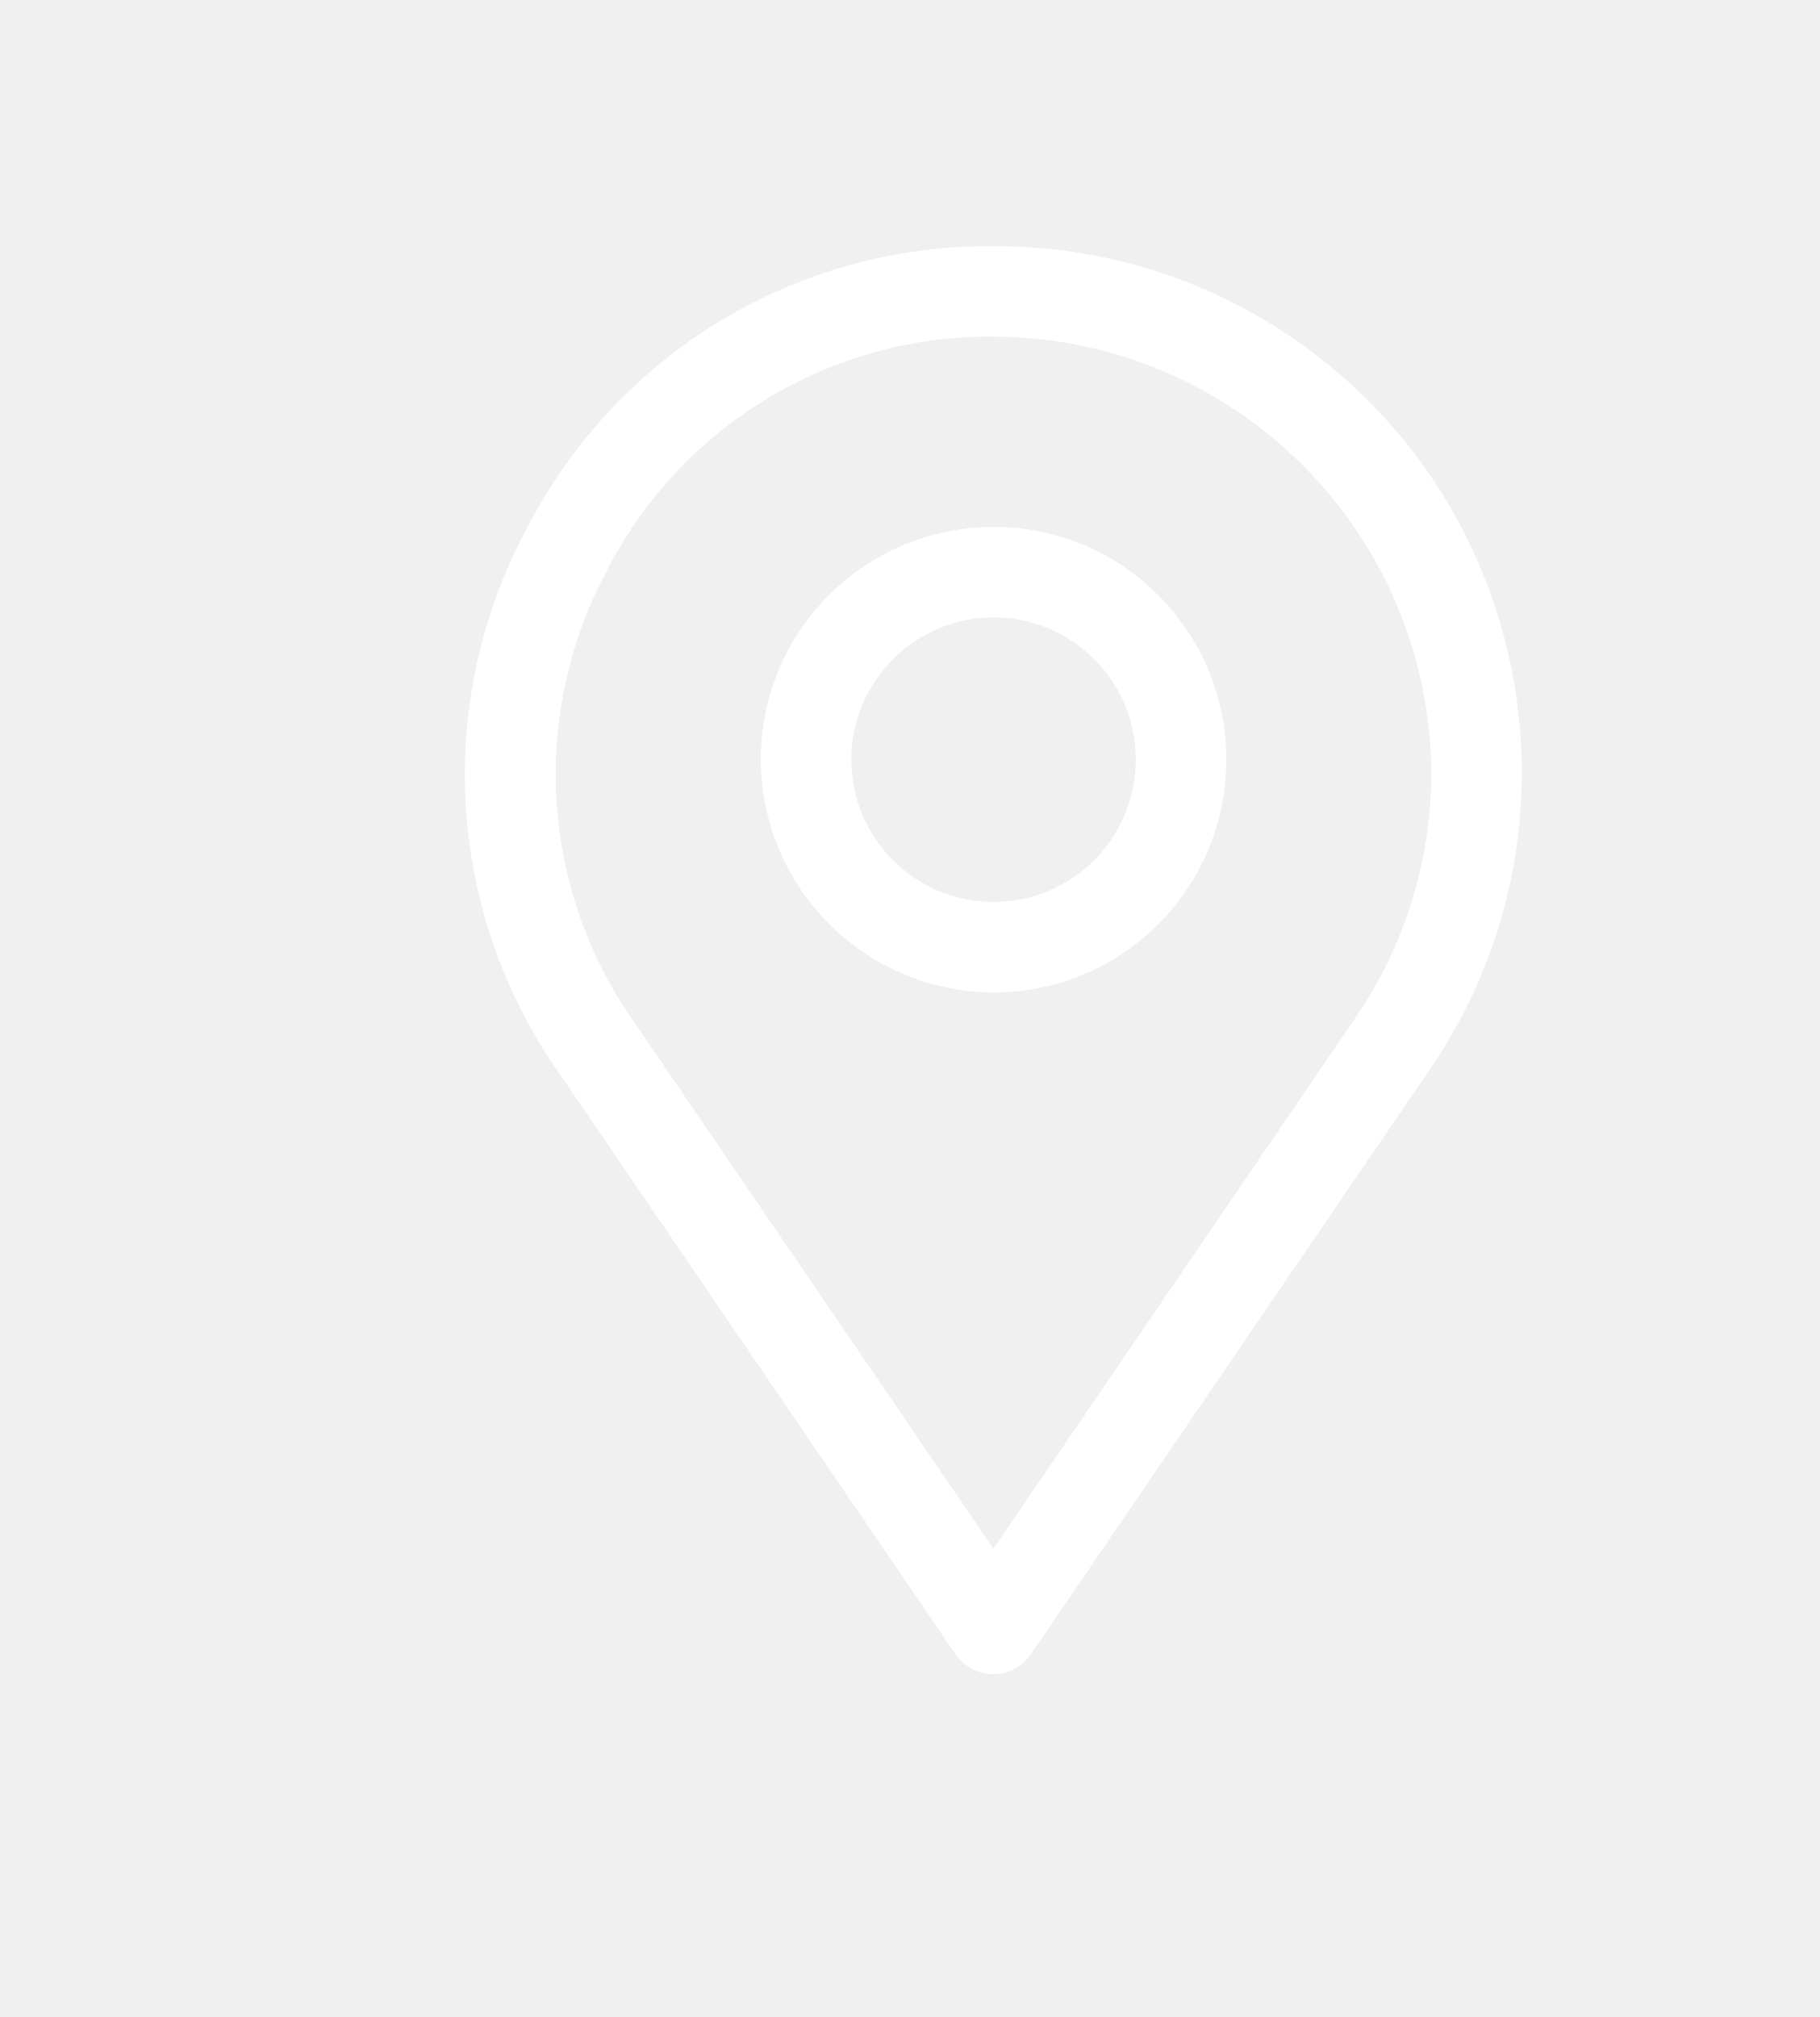
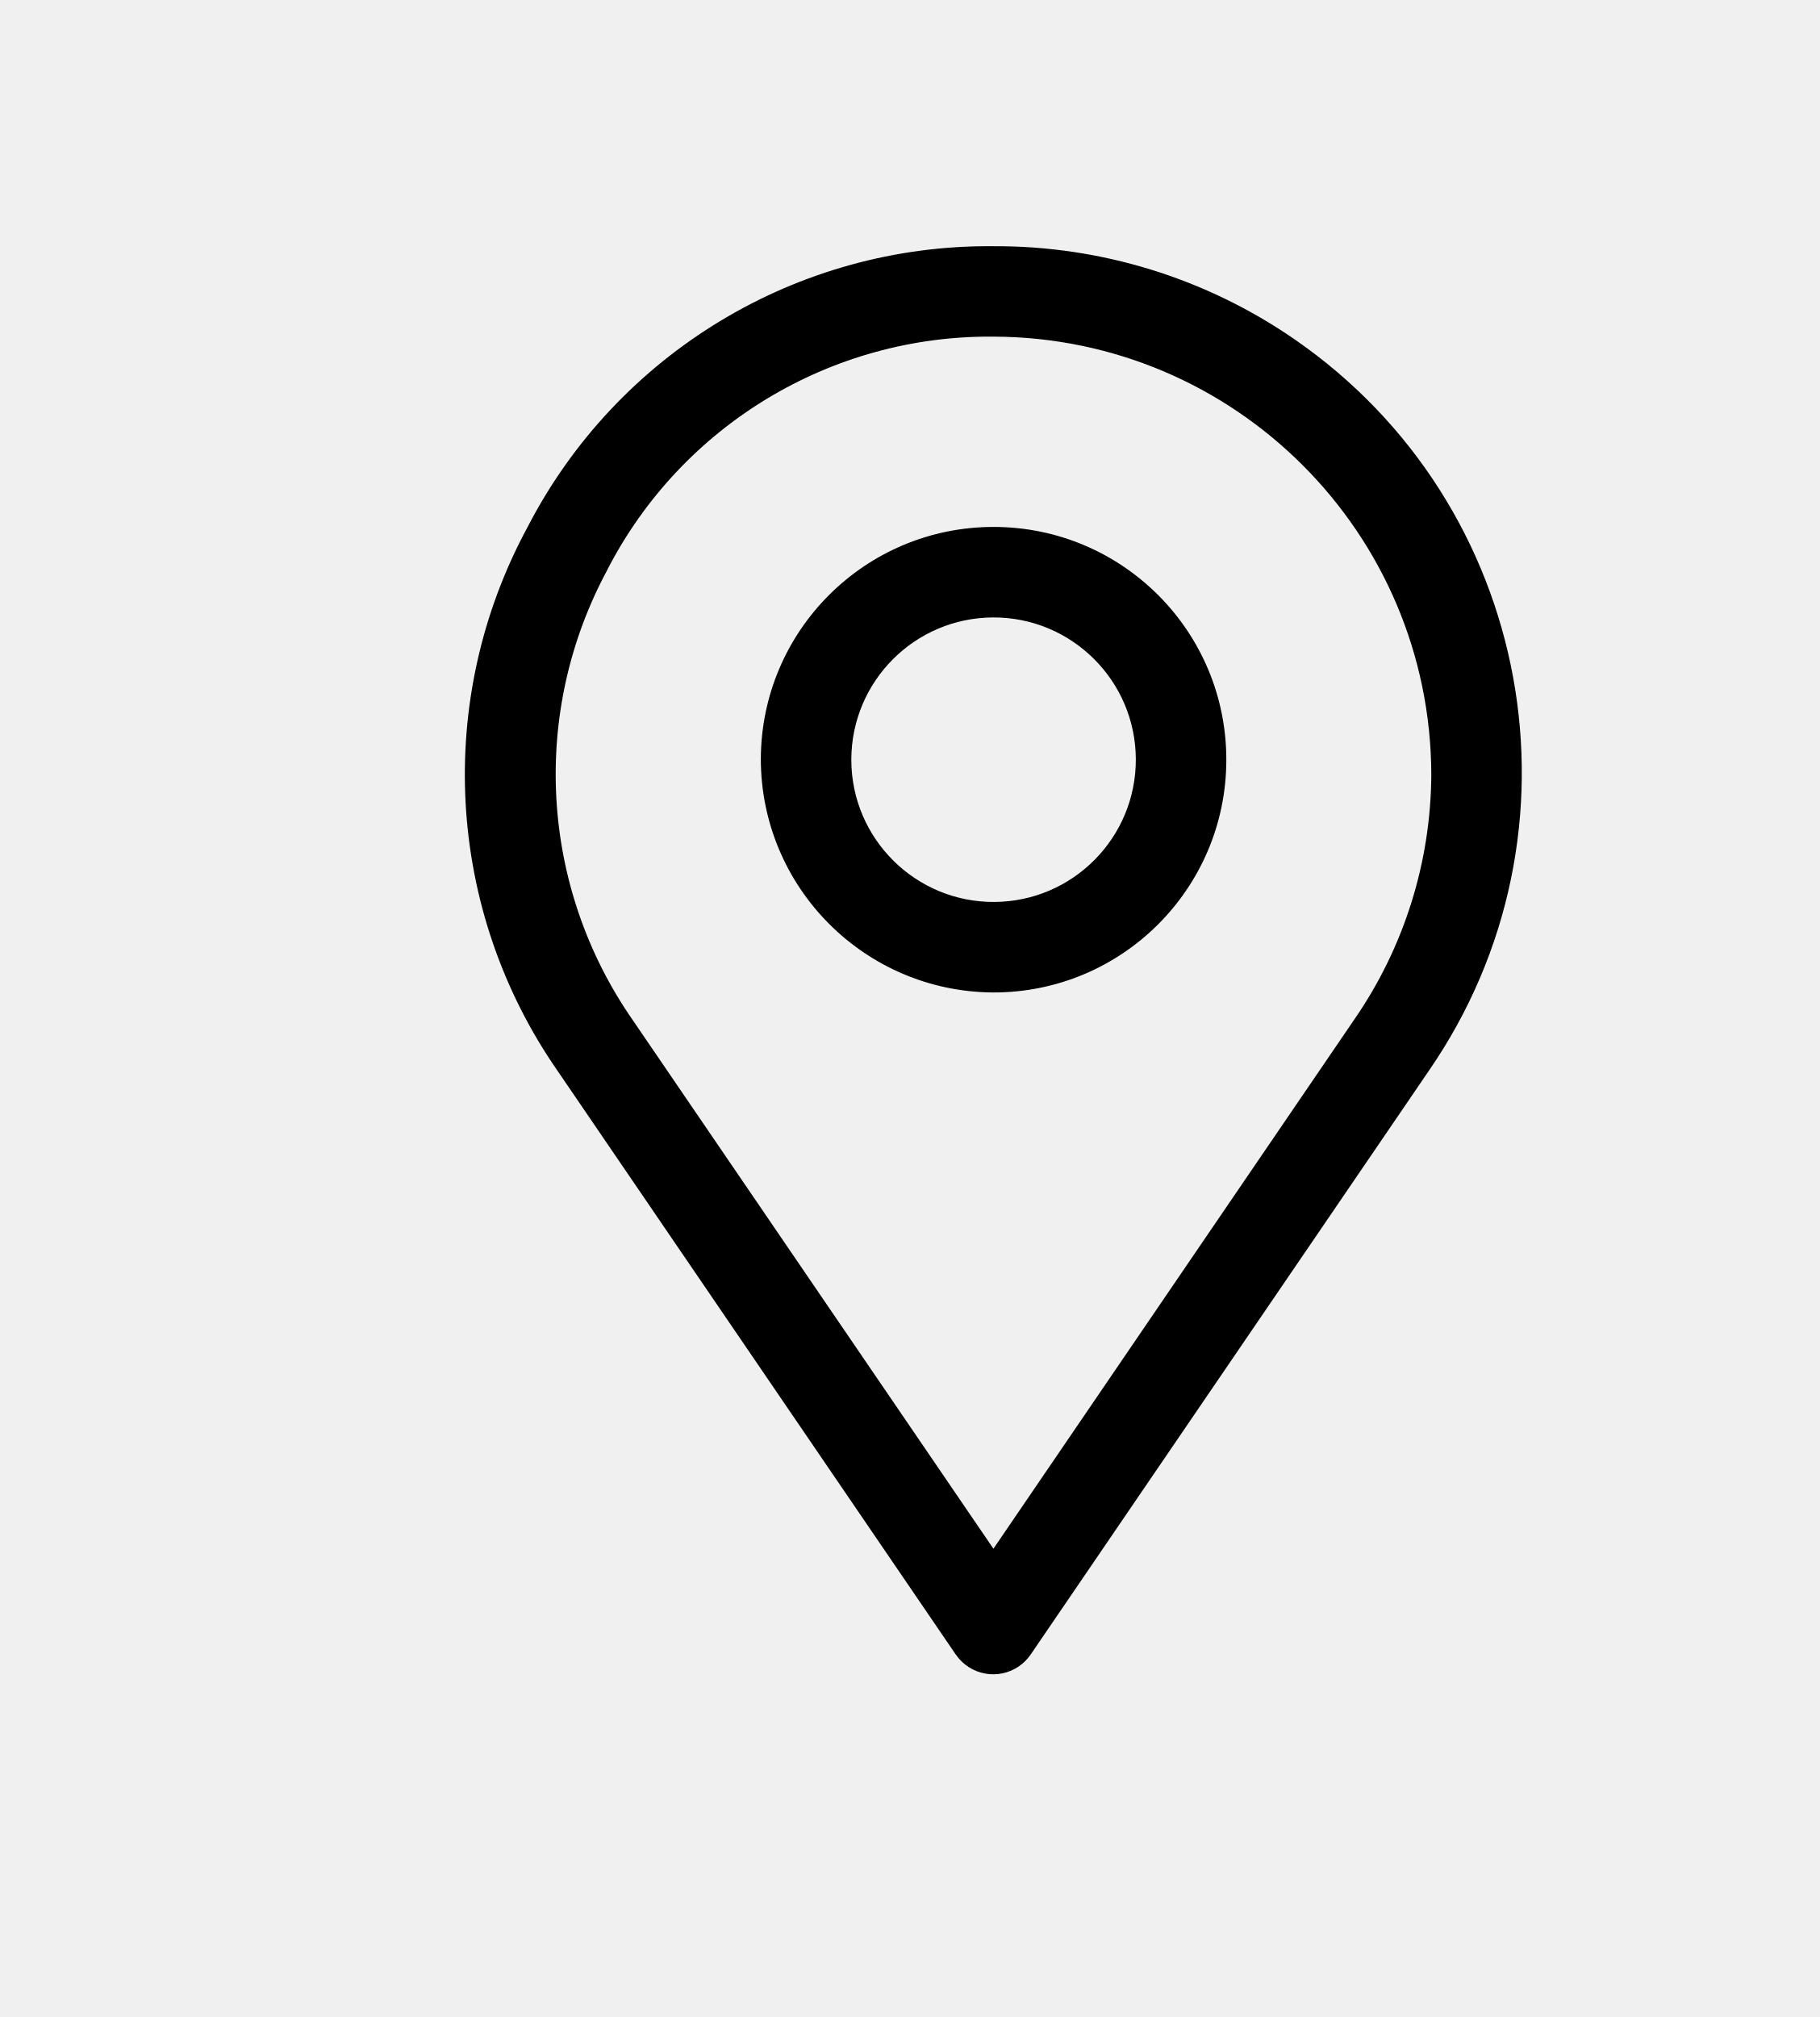
<svg xmlns="http://www.w3.org/2000/svg" id="Camada_1" viewBox="0 0 245.11 271.66">
  <defs>
-     <style>.cls-1{fill:none;}.cls-1,.cls-2{stroke-width:px;}.cls-2{fill:#fff;}.cls-3{clip-path:url(#clippath);}</style>
+     <style>.cls-1{fill:none;}.cls-1,.cls-2{stroke-width:px;}.cls-3{clip-path:url(#clippath);}</style>
    <clipPath id="clippath">
      <rect class="cls-1" x="62.62" y="33.15" width="150.36" height="192.35" />
    </clipPath>
  </defs>
  <g id="Grupo_621">
    <g class="cls-3">
      <g id="Grupo_620">
        <path id="Caminho_3992" class="cls-2" d="m128.75,222.85c1.91,2.78,5.71,3.49,8.49,1.58.62-.42,1.15-.96,1.58-1.58l53.61-78.59c22.23-32.2,14.15-76.33-18.06-98.56-11.92-8.23-26.08-12.61-40.57-12.54-26.38-.24-50.65,14.4-62.75,37.85-12.57,23.23-11,51.57,4.08,73.26l53.62,78.59Zm-46.92-146.16c10.02-19.42,30.12-31.55,51.97-31.35,32.54.08,58.91,26.44,58.99,58.99-.06,11.82-3.69,23.34-10.42,33.05l-48.56,71.21-48.59-71.21c-12.49-17.97-13.8-41.44-3.38-60.69" />
        <path id="Caminho_3993" class="cls-2" d="m133.74,133.67c17.32.05,31.39-13.94,31.44-31.26.05-17.32-13.94-31.39-31.26-31.44-17.32-.05-31.39,13.94-31.44,31.26,0,0,0,0,0,0,.02,17.29,13.97,31.32,31.26,31.44m0-50.51c10.58-.05,19.2,8.49,19.25,19.07.05,10.58-8.49,19.2-19.07,19.25-10.58.05-19.2-8.49-19.25-19.07,0-.06,0-.12,0-.18.06-10.51,8.56-19.01,19.07-19.07" />
      </g>
    </g>
  </g>
</svg>
